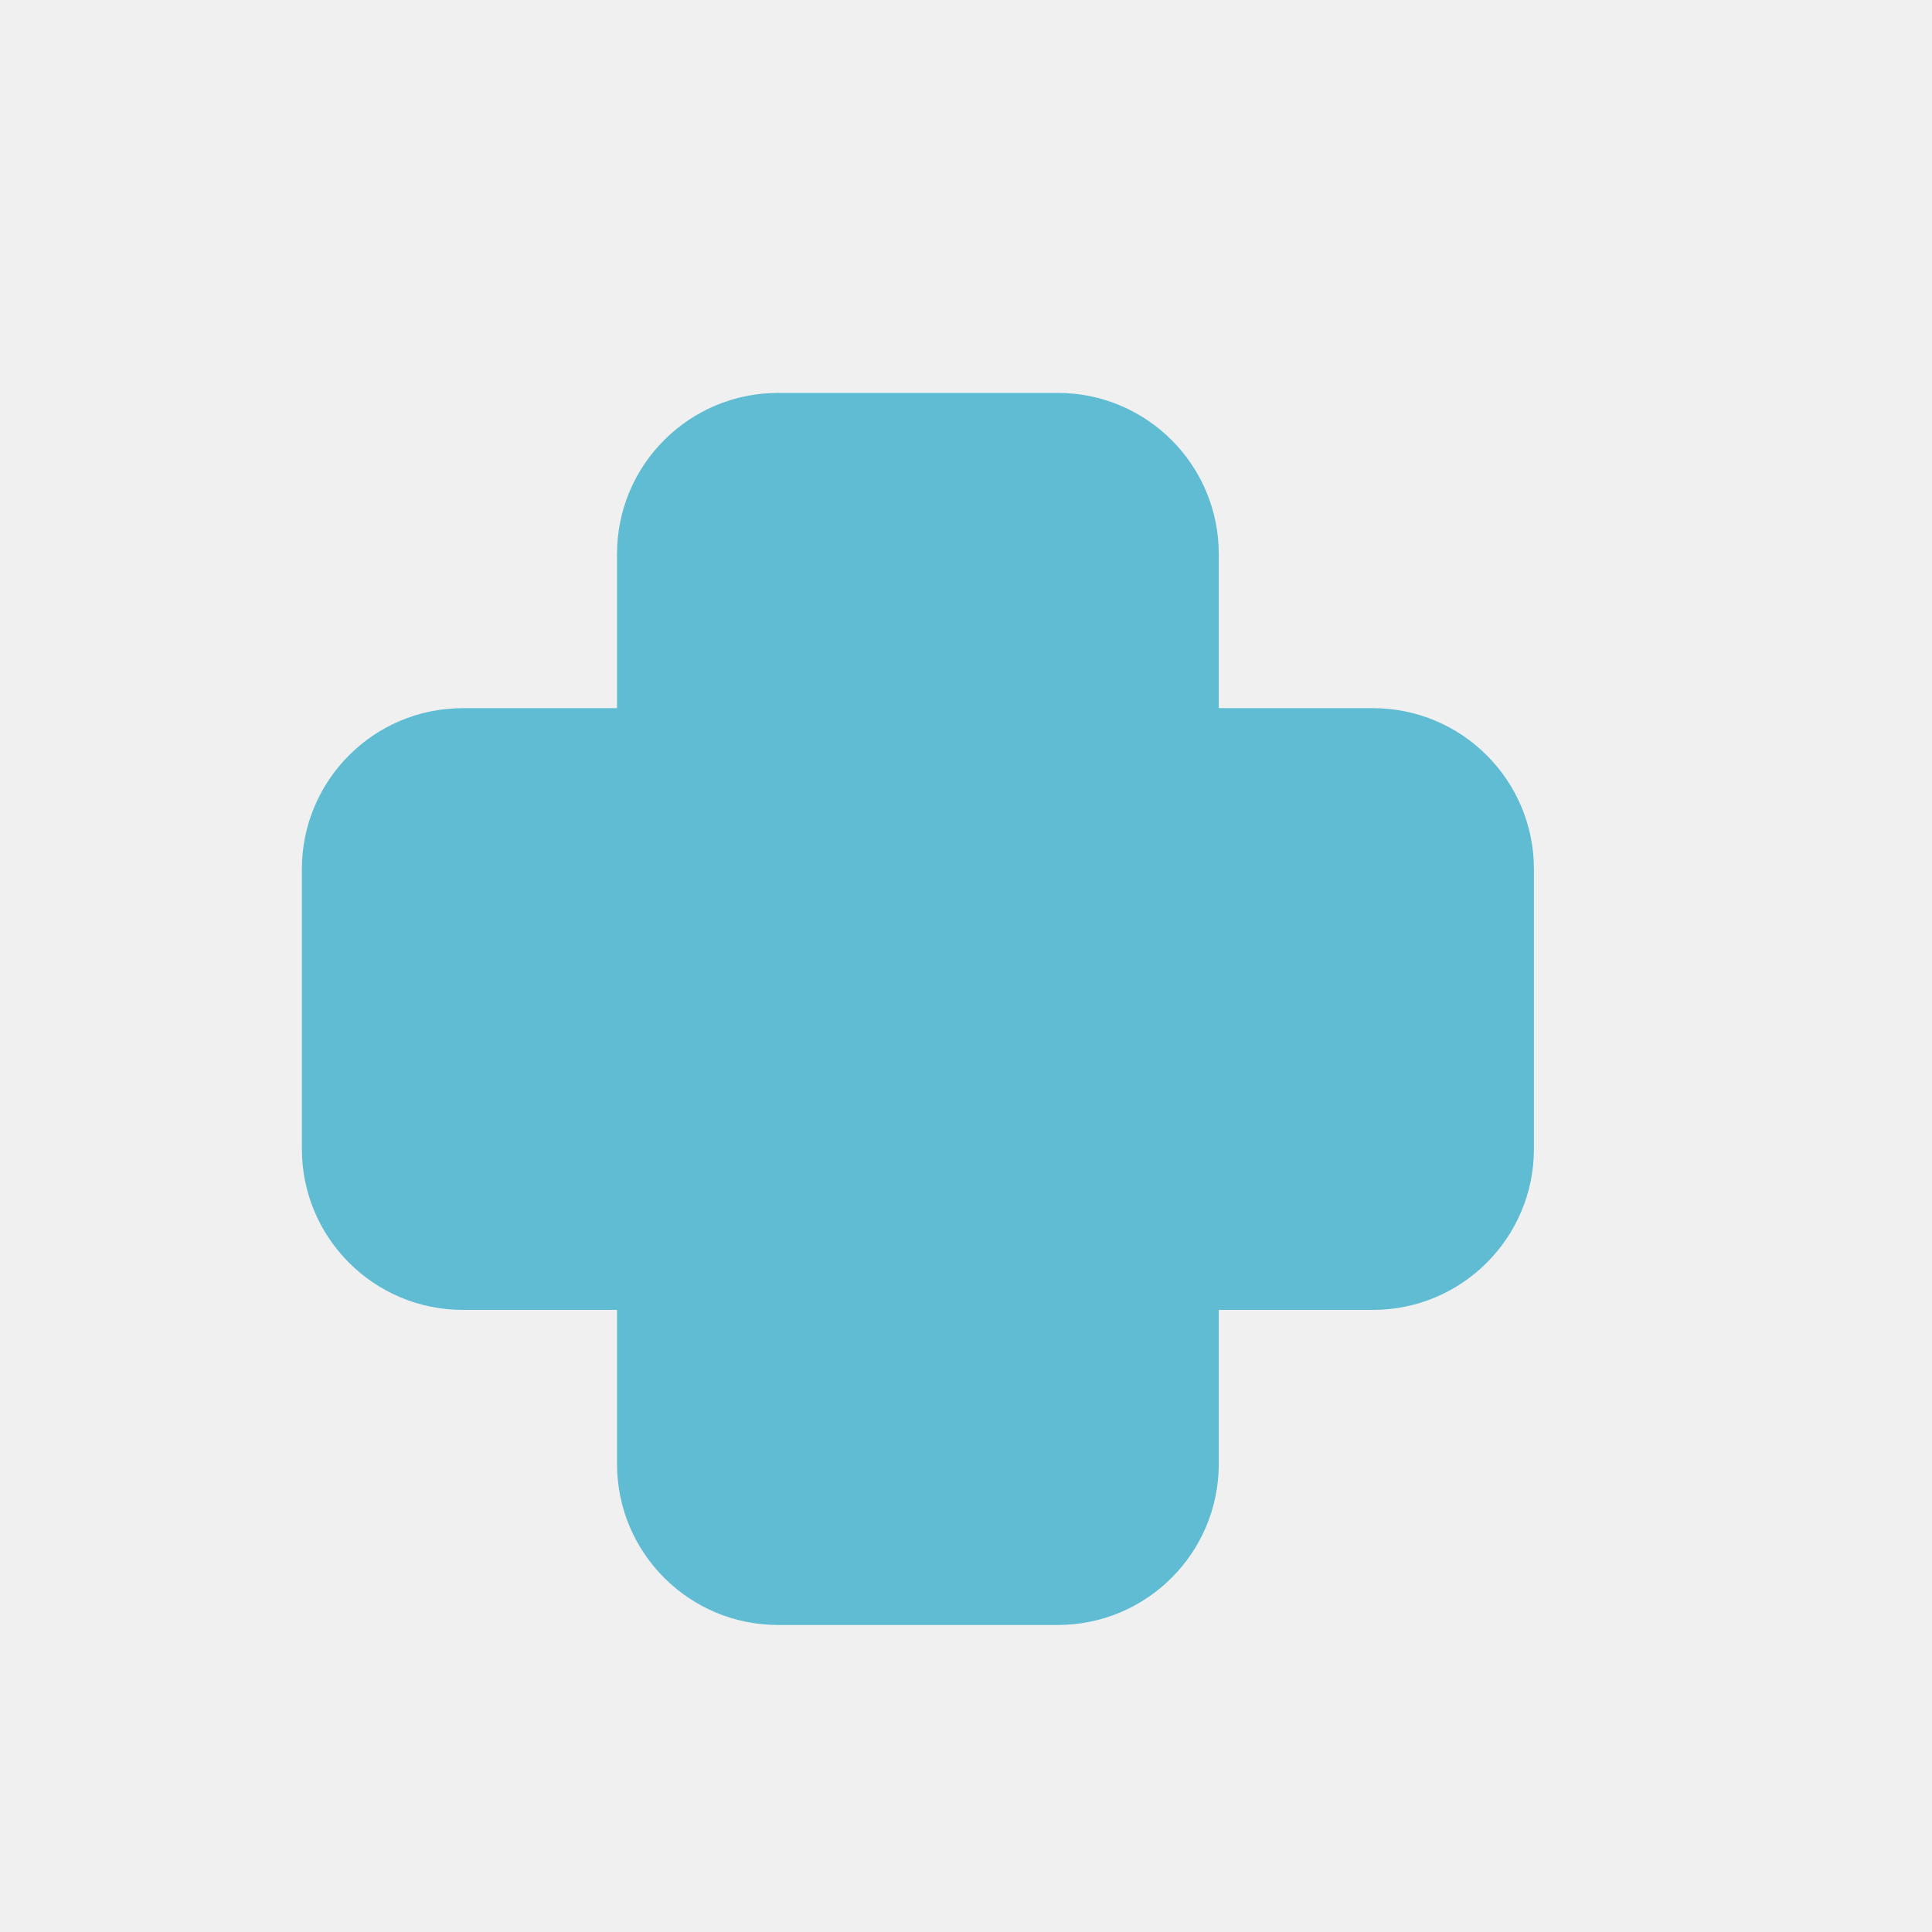
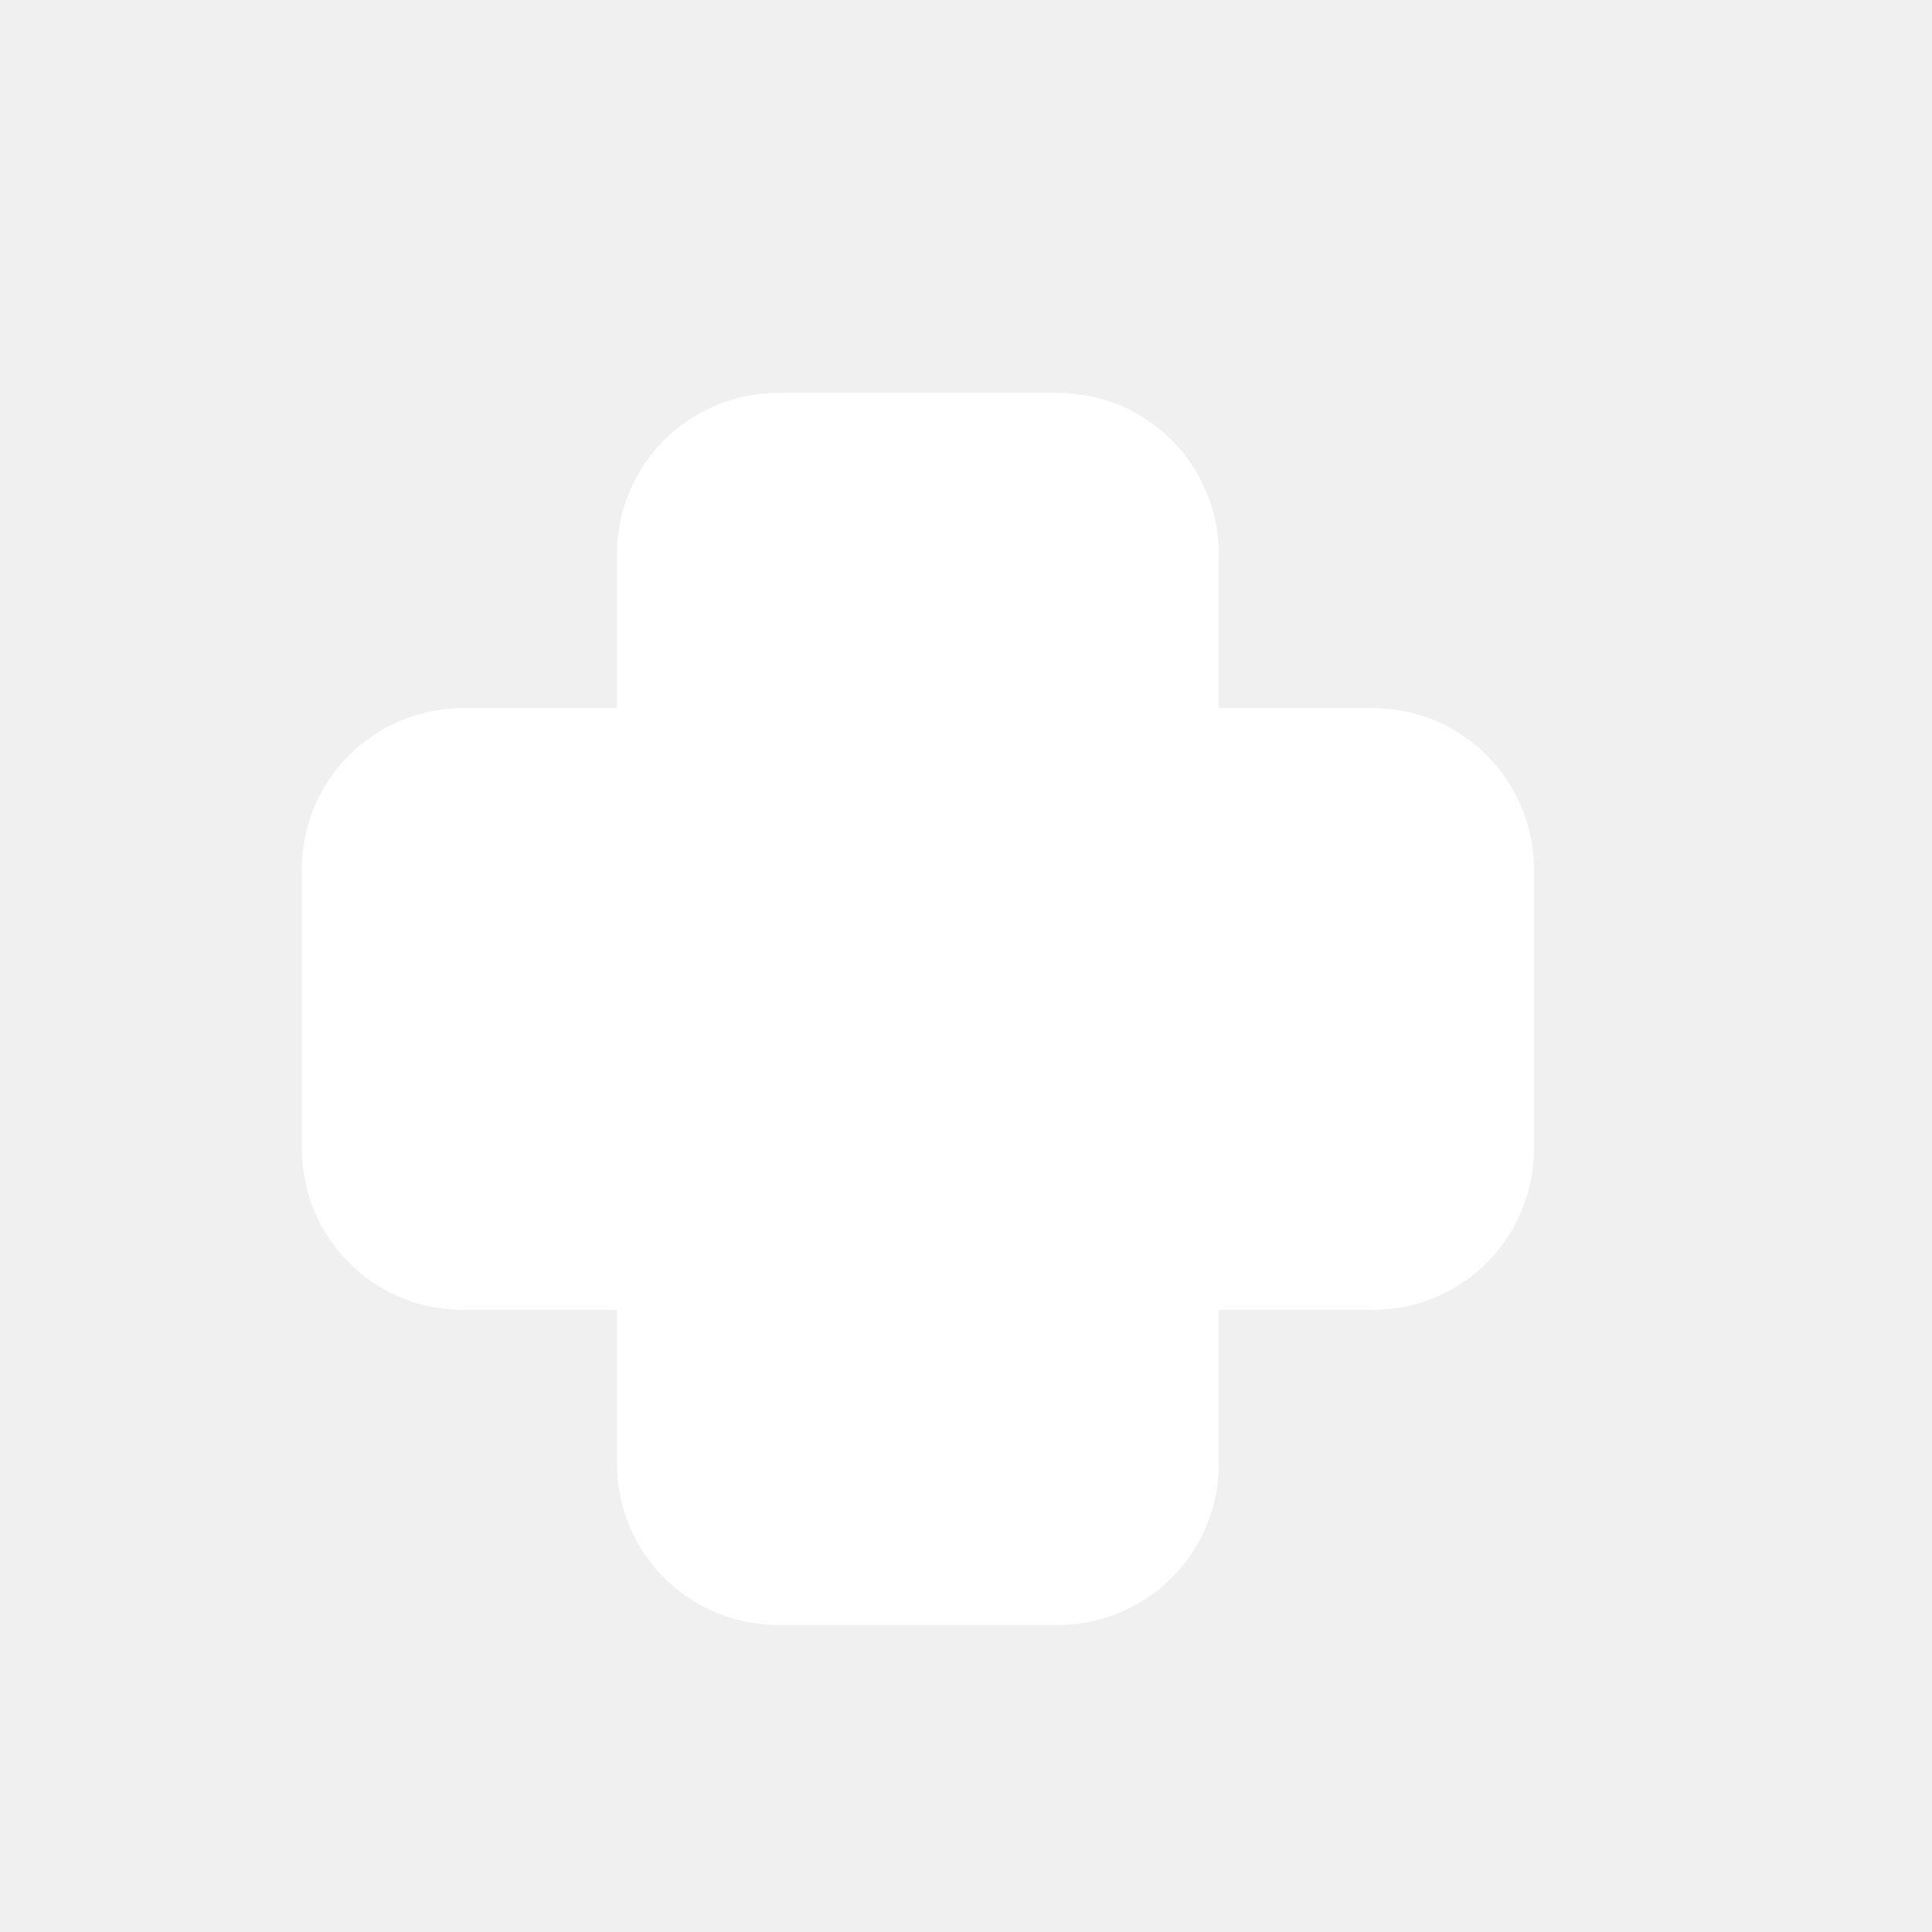
<svg xmlns="http://www.w3.org/2000/svg" version="1.1" id="repeat" x="0px" y="0px" viewBox="0 0 24 24" style="enable-background:new 0 0 24 24;" xml:space="preserve">
  <defs id="defs13" />
  <style type="text/css" id="style3">
	.st0{fill:#CF8B17;}
	.st1{fill:#FFFFFF;}
</style>
  <path class="st1" d="m -4.946,10.237 -2.6,0 c 0,1.5 -0.3,2.9 -1,4.2 -0.8,1.6 -2.1,2.8 -3.7,3.6 -1.5,0.8 -3.3,1.1 -4.9,0.8 -1.6,-0.2 -3.2,-1 -4.4,-2.1 -0.4,-0.3 -0.4,-0.9 -0.1,-1.2 0.3,-0.4 0.9,-0.4 1.2,-0.1 l 0,0 c 1,0.7 2.2,1.1 3.4,1.1 1.2,0 2.3,-0.3 3.3,-1 0.9,-0.6 1.6,-1.5 2,-2.6 0.3,-0.9 0.4,-1.8 0.2,-2.8 l -2.4,0 c -0.4,0 -0.7,-0.3 -0.7,-0.7 0,-0.2 0.1,-0.3 0.2,-0.4 l 4.4,-4.4 c 0.3,-0.3 0.7,-0.3 0.9,0 l 4.4,4.4 c 0.3,0.3 0.4,0.6 0.3,0.9 -0.1,0.3 -0.3,0.3 -0.5,0.3 z" id="path9" style="fill:#ffffff" />
-   <rect style="opacity:1;fill:#5fbcd3;fill-opacity:1;fill-rule:nonzero;stroke:none;stroke-width:1;stroke-linecap:square;stroke-linejoin:round;stroke-miterlimit:4;stroke-dasharray:none;stroke-dashoffset:0;stroke-opacity:0.078" id="rect4143" width="7.475" height="15.305" x="7.665" y="-20.186" rx="2" ry="2" transform="scale(1,-1)" />
-   <rect style="opacity:1;fill:#5fbcd3;fill-opacity:1;fill-rule:nonzero;stroke:none;stroke-width:1;stroke-linecap:square;stroke-linejoin:round;stroke-miterlimit:4;stroke-dasharray:none;stroke-dashoffset:0;stroke-opacity:0.078" id="rect4143-1" width="7.475" height="15.305" x="8.797" y="3.75" rx="2" ry="2" transform="matrix(0,1,1,0,0,0)" />
+   <rect style="opacity:1;fill:#ffffff;fill-opacity:1;fill-rule:nonzero;stroke:none;stroke-width:1;stroke-linecap:square;stroke-linejoin:round;stroke-miterlimit:4;stroke-dasharray:none;stroke-dashoffset:0;stroke-opacity:0.078" id="rect4143" width="7.475" height="15.305" x="7.665" y="-20.186" rx="2" ry="2" transform="scale(1,-1)" />
+   <rect style="opacity:1;fill:#ffffff;fill-opacity:1;fill-rule:nonzero;stroke:none;stroke-width:1;stroke-linecap:square;stroke-linejoin:round;stroke-miterlimit:4;stroke-dasharray:none;stroke-dashoffset:0;stroke-opacity:0.078" id="rect4143-1" width="7.475" height="15.305" x="8.797" y="3.75" rx="2" ry="2" transform="matrix(0,1,1,0,0,0)" />
</svg>
